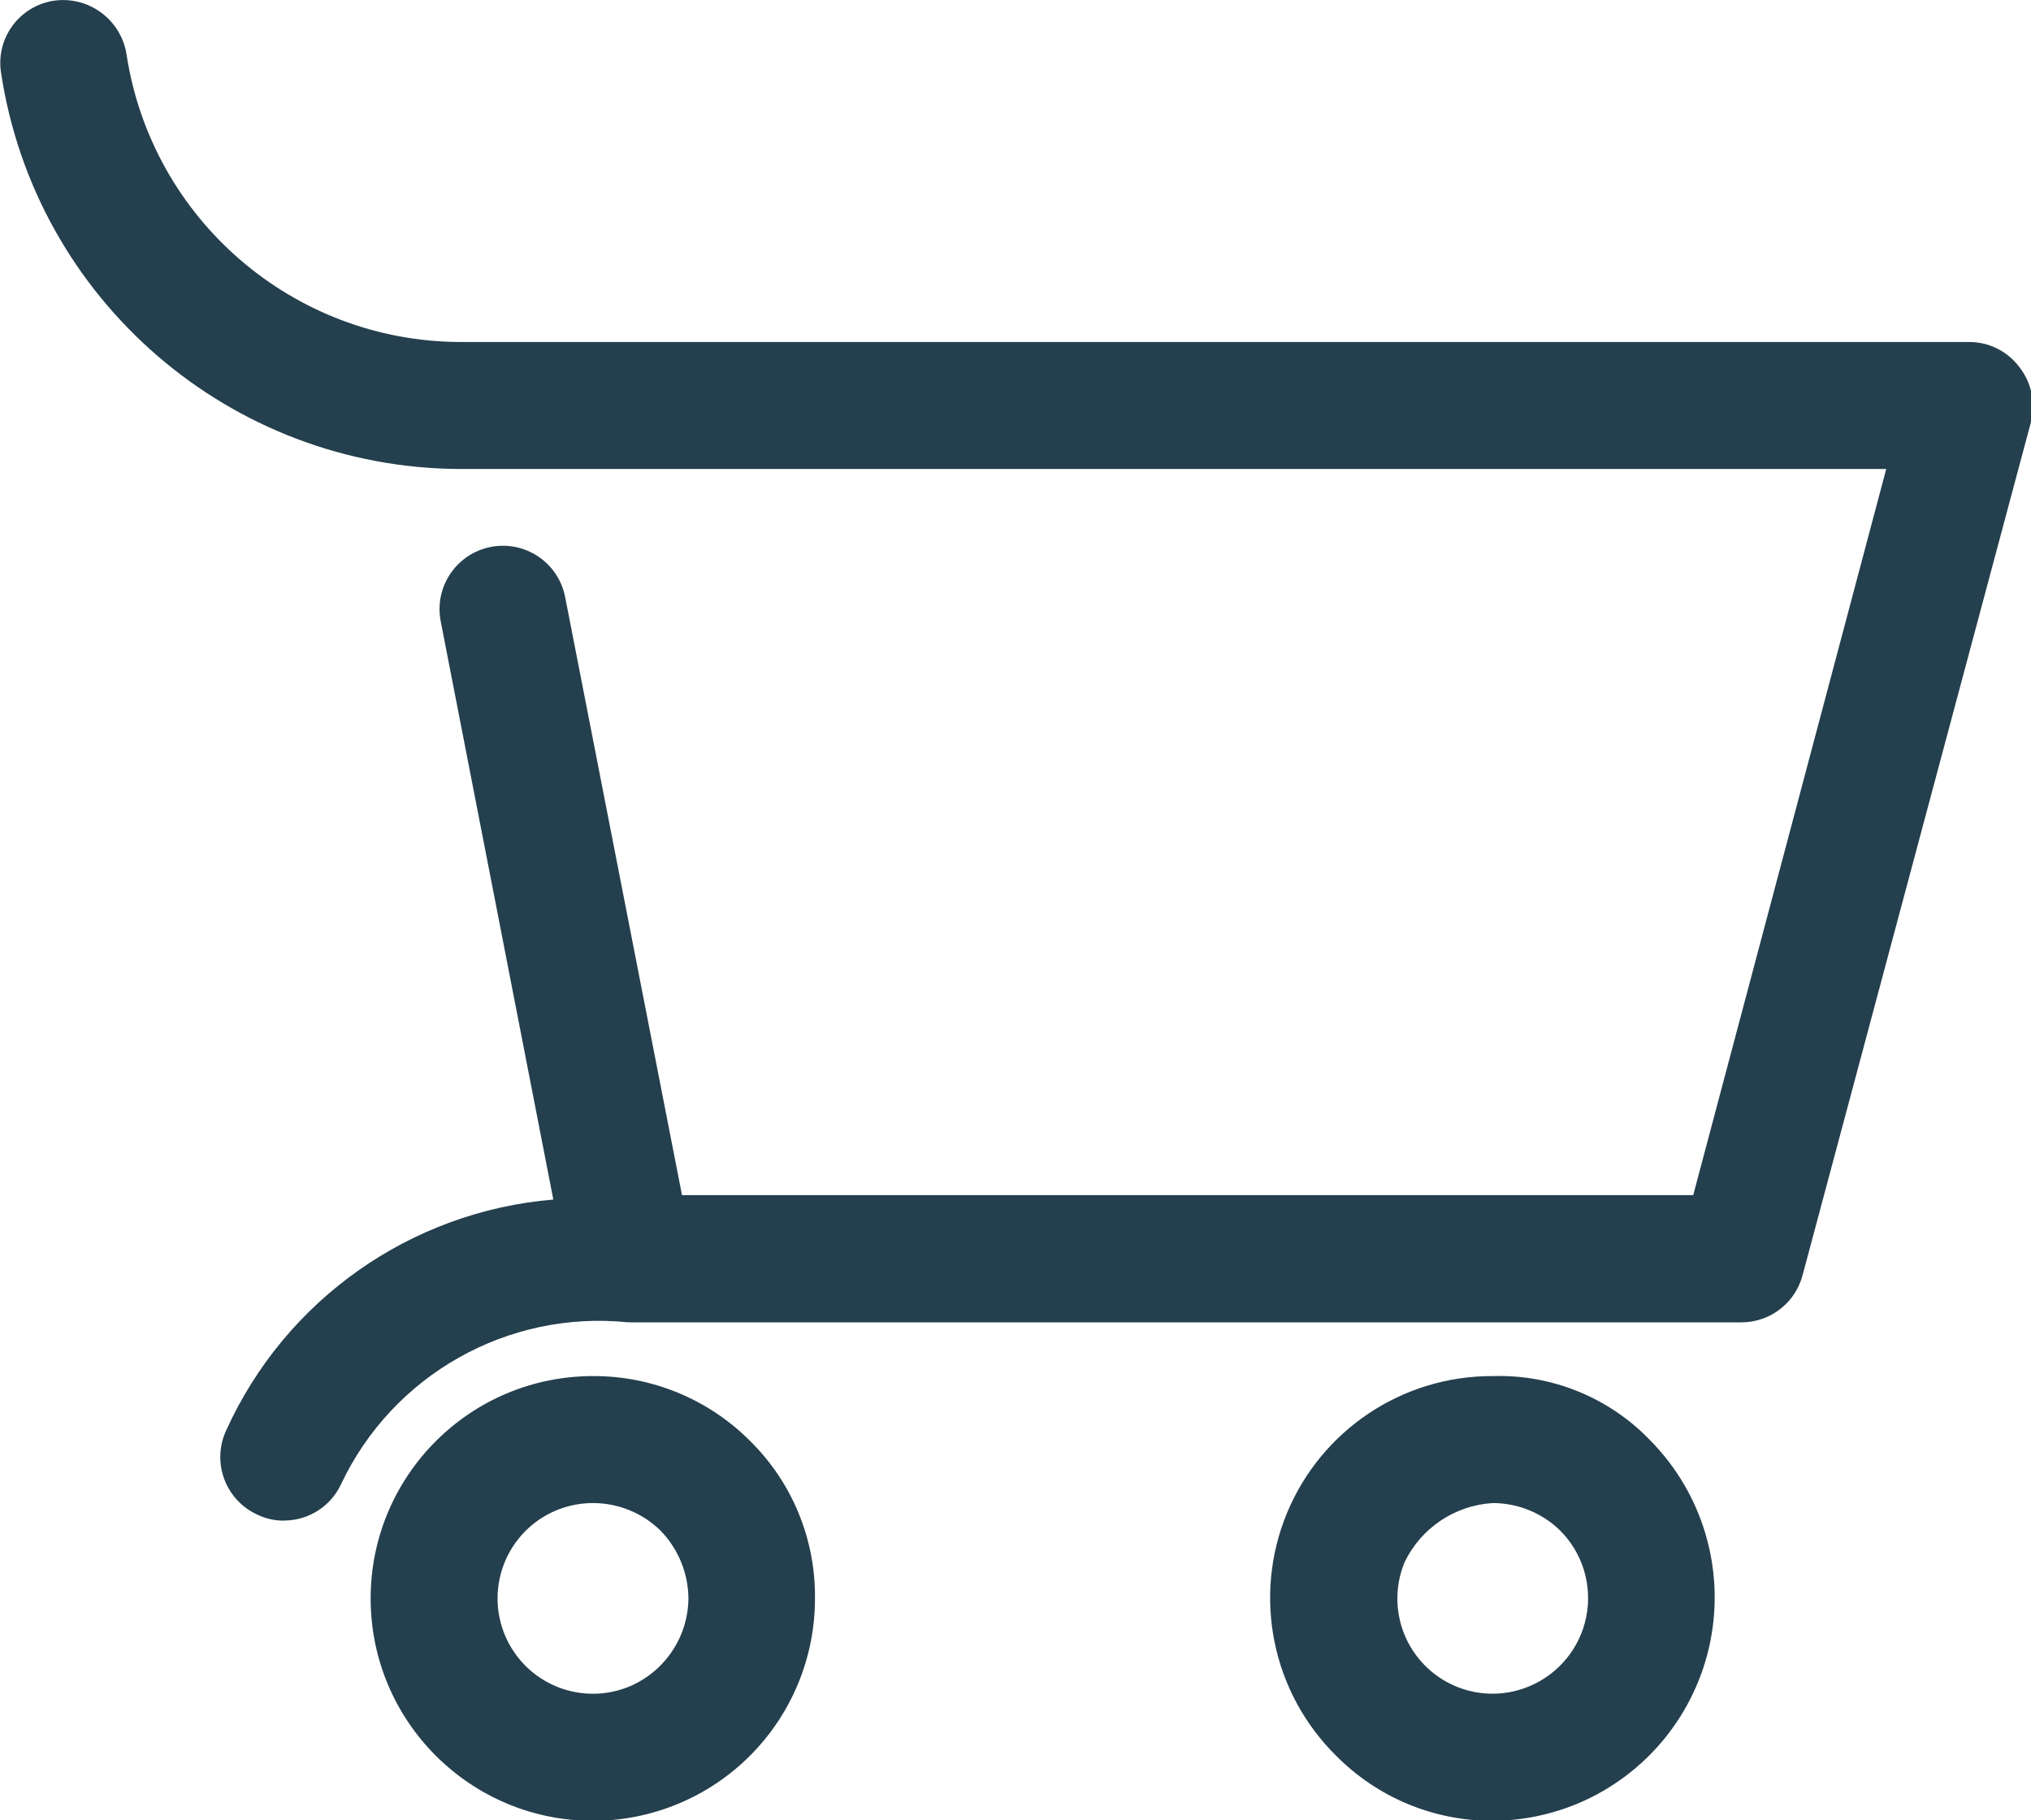
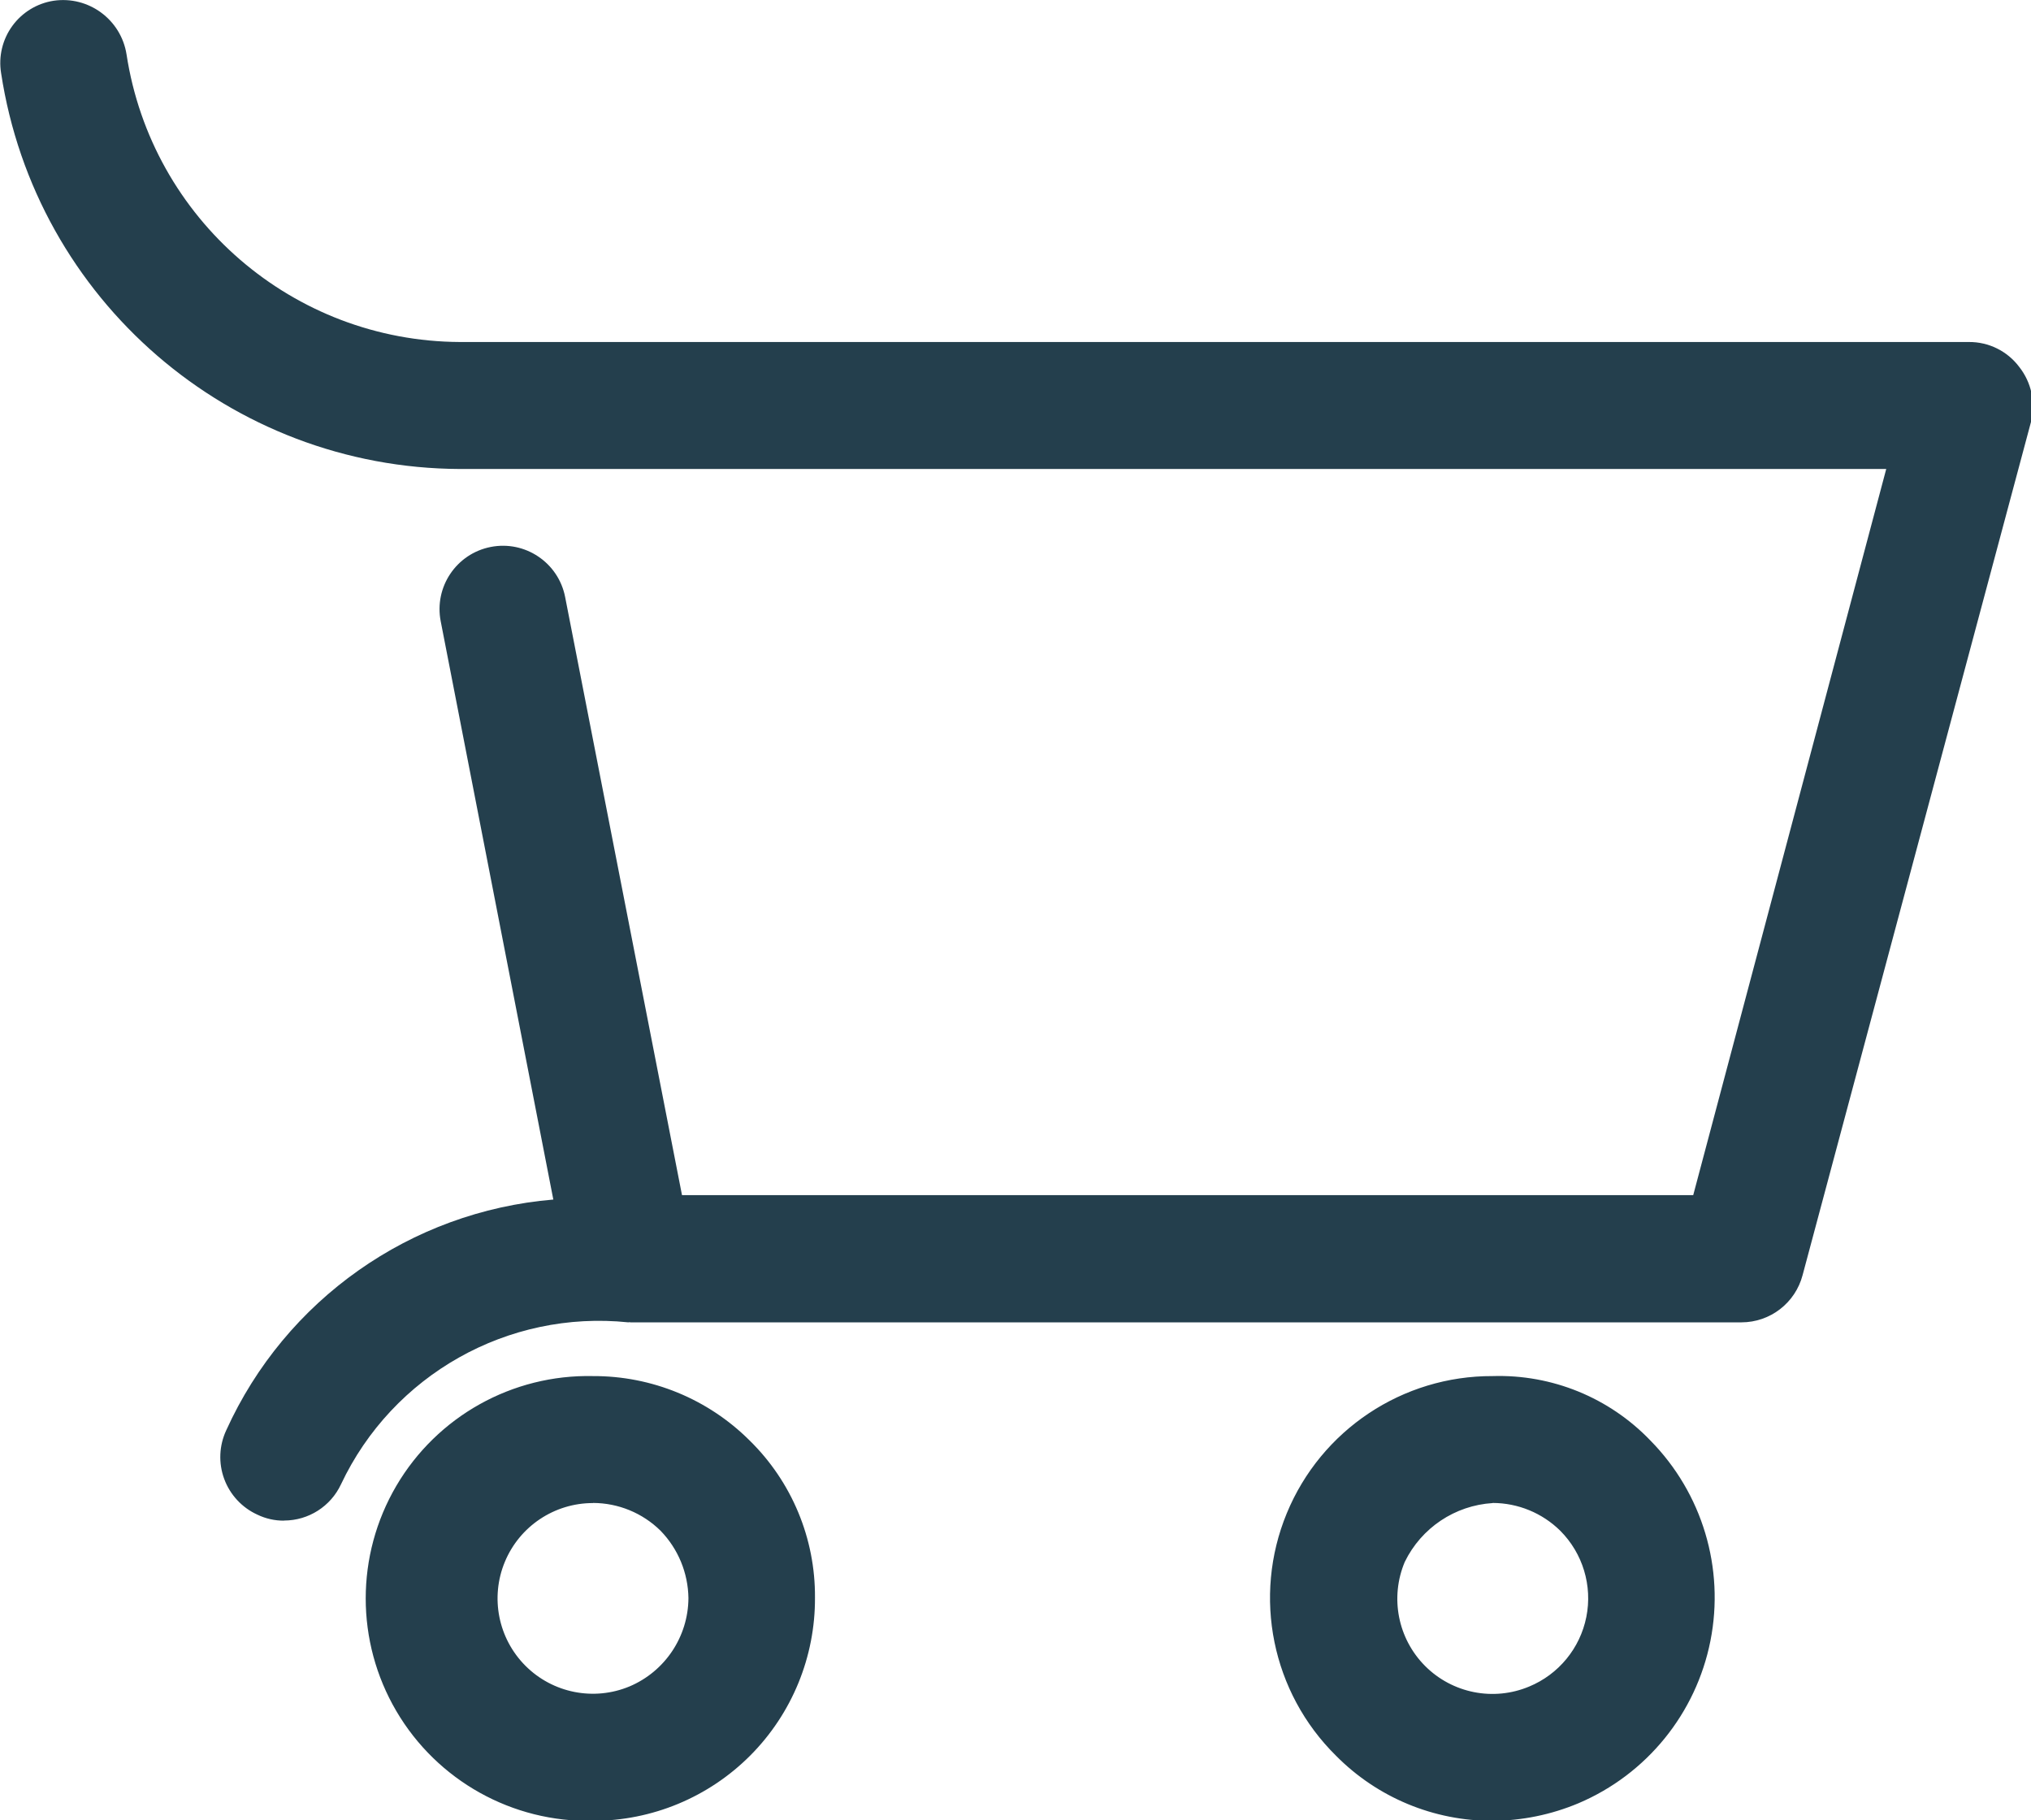
<svg xmlns="http://www.w3.org/2000/svg" width="18.94" height="16.969" viewBox="0 0 18.94 16.969">
  <defs>
    <style>
      .cls-1 {
        fill: #243f4d;
        fill-rule: evenodd;
      }
    </style>
  </defs>
-   <path class="cls-1" d="M1721.53,85.978a2.073,2.073,0,1,1,0-4.147h0a2.056,2.056,0,0,1,1.46.6,2.03,2.03,0,0,1,.61,1.466A2.071,2.071,0,0,1,1721.53,85.978Zm0-2.963h0a0.889,0.889,0,1,0,.34,1.71,0.9,0.9,0,0,0,.55-0.824,0.92,0.92,0,0,0-.26-0.629A0.9,0.9,0,0,0,1721.53,83.015Zm8.39,2.963a2.045,2.045,0,0,1-1.46-.607,2.068,2.068,0,0,1,1.46-3.54h0a1.953,1.953,0,0,1,1.47.6,2.085,2.085,0,0,1-.67,3.383A2.093,2.093,0,0,1,1729.92,85.978Zm0-2.963h0a0.978,0.978,0,0,0-.82.548,0.887,0.887,0,0,0,1.16,1.161,0.891,0.891,0,0,0,.29-1.452A0.9,0.9,0,0,0,1729.92,83.015Zm-11.27.164a0.562,0.562,0,0,1-.25-0.056,0.59,0.59,0,0,1-.29-0.787,3.686,3.686,0,0,1,3.05-2.151l-1.05-5.391a0.591,0.591,0,1,1,1.16-.228l1.09,5.578h9.43l1.8-6.771h-13.3a4.346,4.346,0,0,1-4.28-3.693,0.587,0.587,0,0,1,.49-0.673,0.6,0.6,0,0,1,.68.5,3.159,3.159,0,0,0,3.11,2.682h14.07a0.582,0.582,0,0,1,.47.232,0.594,0.594,0,0,1,.11.513l-2.13,7.956a0.59,0.59,0,0,1-.57.44h-10.36a0.03,0.03,0,0,0-.02,0,2.66,2.66,0,0,0-2.68,1.51A0.586,0.586,0,0,1,1718.65,83.178Z" transform="translate(-1716 -69)" />
+   <path class="cls-1" d="M1721.53,85.978a2.074,2.074,0,1,1,0-4.147h0a2.057,2.057,0,0,1,1.46.6,2.031,2.031,0,0,1,.61,1.466A2.07,2.07,0,0,1,1721.53,85.978Zm0-2.963h0a0.889,0.889,0,1,0,.34,1.71,0.9,0.9,0,0,0,.55-0.824,0.92,0.92,0,0,0-.26-0.628A0.9,0.9,0,0,0,1721.53,83.014Zm8.39,2.963a2.045,2.045,0,0,1-1.46-.606,2.068,2.068,0,0,1,1.46-3.541h0a1.954,1.954,0,0,1,1.47.6,2.085,2.085,0,0,1-.67,3.383A2.1,2.1,0,0,1,1729.92,85.978Zm0-2.963h0a0.979,0.979,0,0,0-.82.549,0.887,0.887,0,0,0,1.16,1.162,0.891,0.891,0,0,0,.29-1.453A0.9,0.9,0,0,0,1729.92,83.014Zm-11.27.164a0.561,0.561,0,0,1-.25-0.056,0.59,0.59,0,0,1-.29-0.787,3.686,3.686,0,0,1,3.05-2.151l-1.05-5.391a0.591,0.591,0,1,1,1.16-.228l1.09,5.578h9.43l1.8-6.771h-13.3a4.346,4.346,0,0,1-4.28-3.693,0.587,0.587,0,0,1,.49-0.673,0.6,0.6,0,0,1,.68.5,3.16,3.16,0,0,0,3.11,2.682h14.07a0.581,0.581,0,0,1,.47.232,0.594,0.594,0,0,1,.11.513l-2.13,7.956a0.59,0.59,0,0,1-.57.44h-10.36a0.035,0.035,0,0,0-.02,0,2.66,2.66,0,0,0-2.68,1.51A0.586,0.586,0,0,1,1718.65,83.178Z" transform="translate(-1716 -69)" />
</svg>
